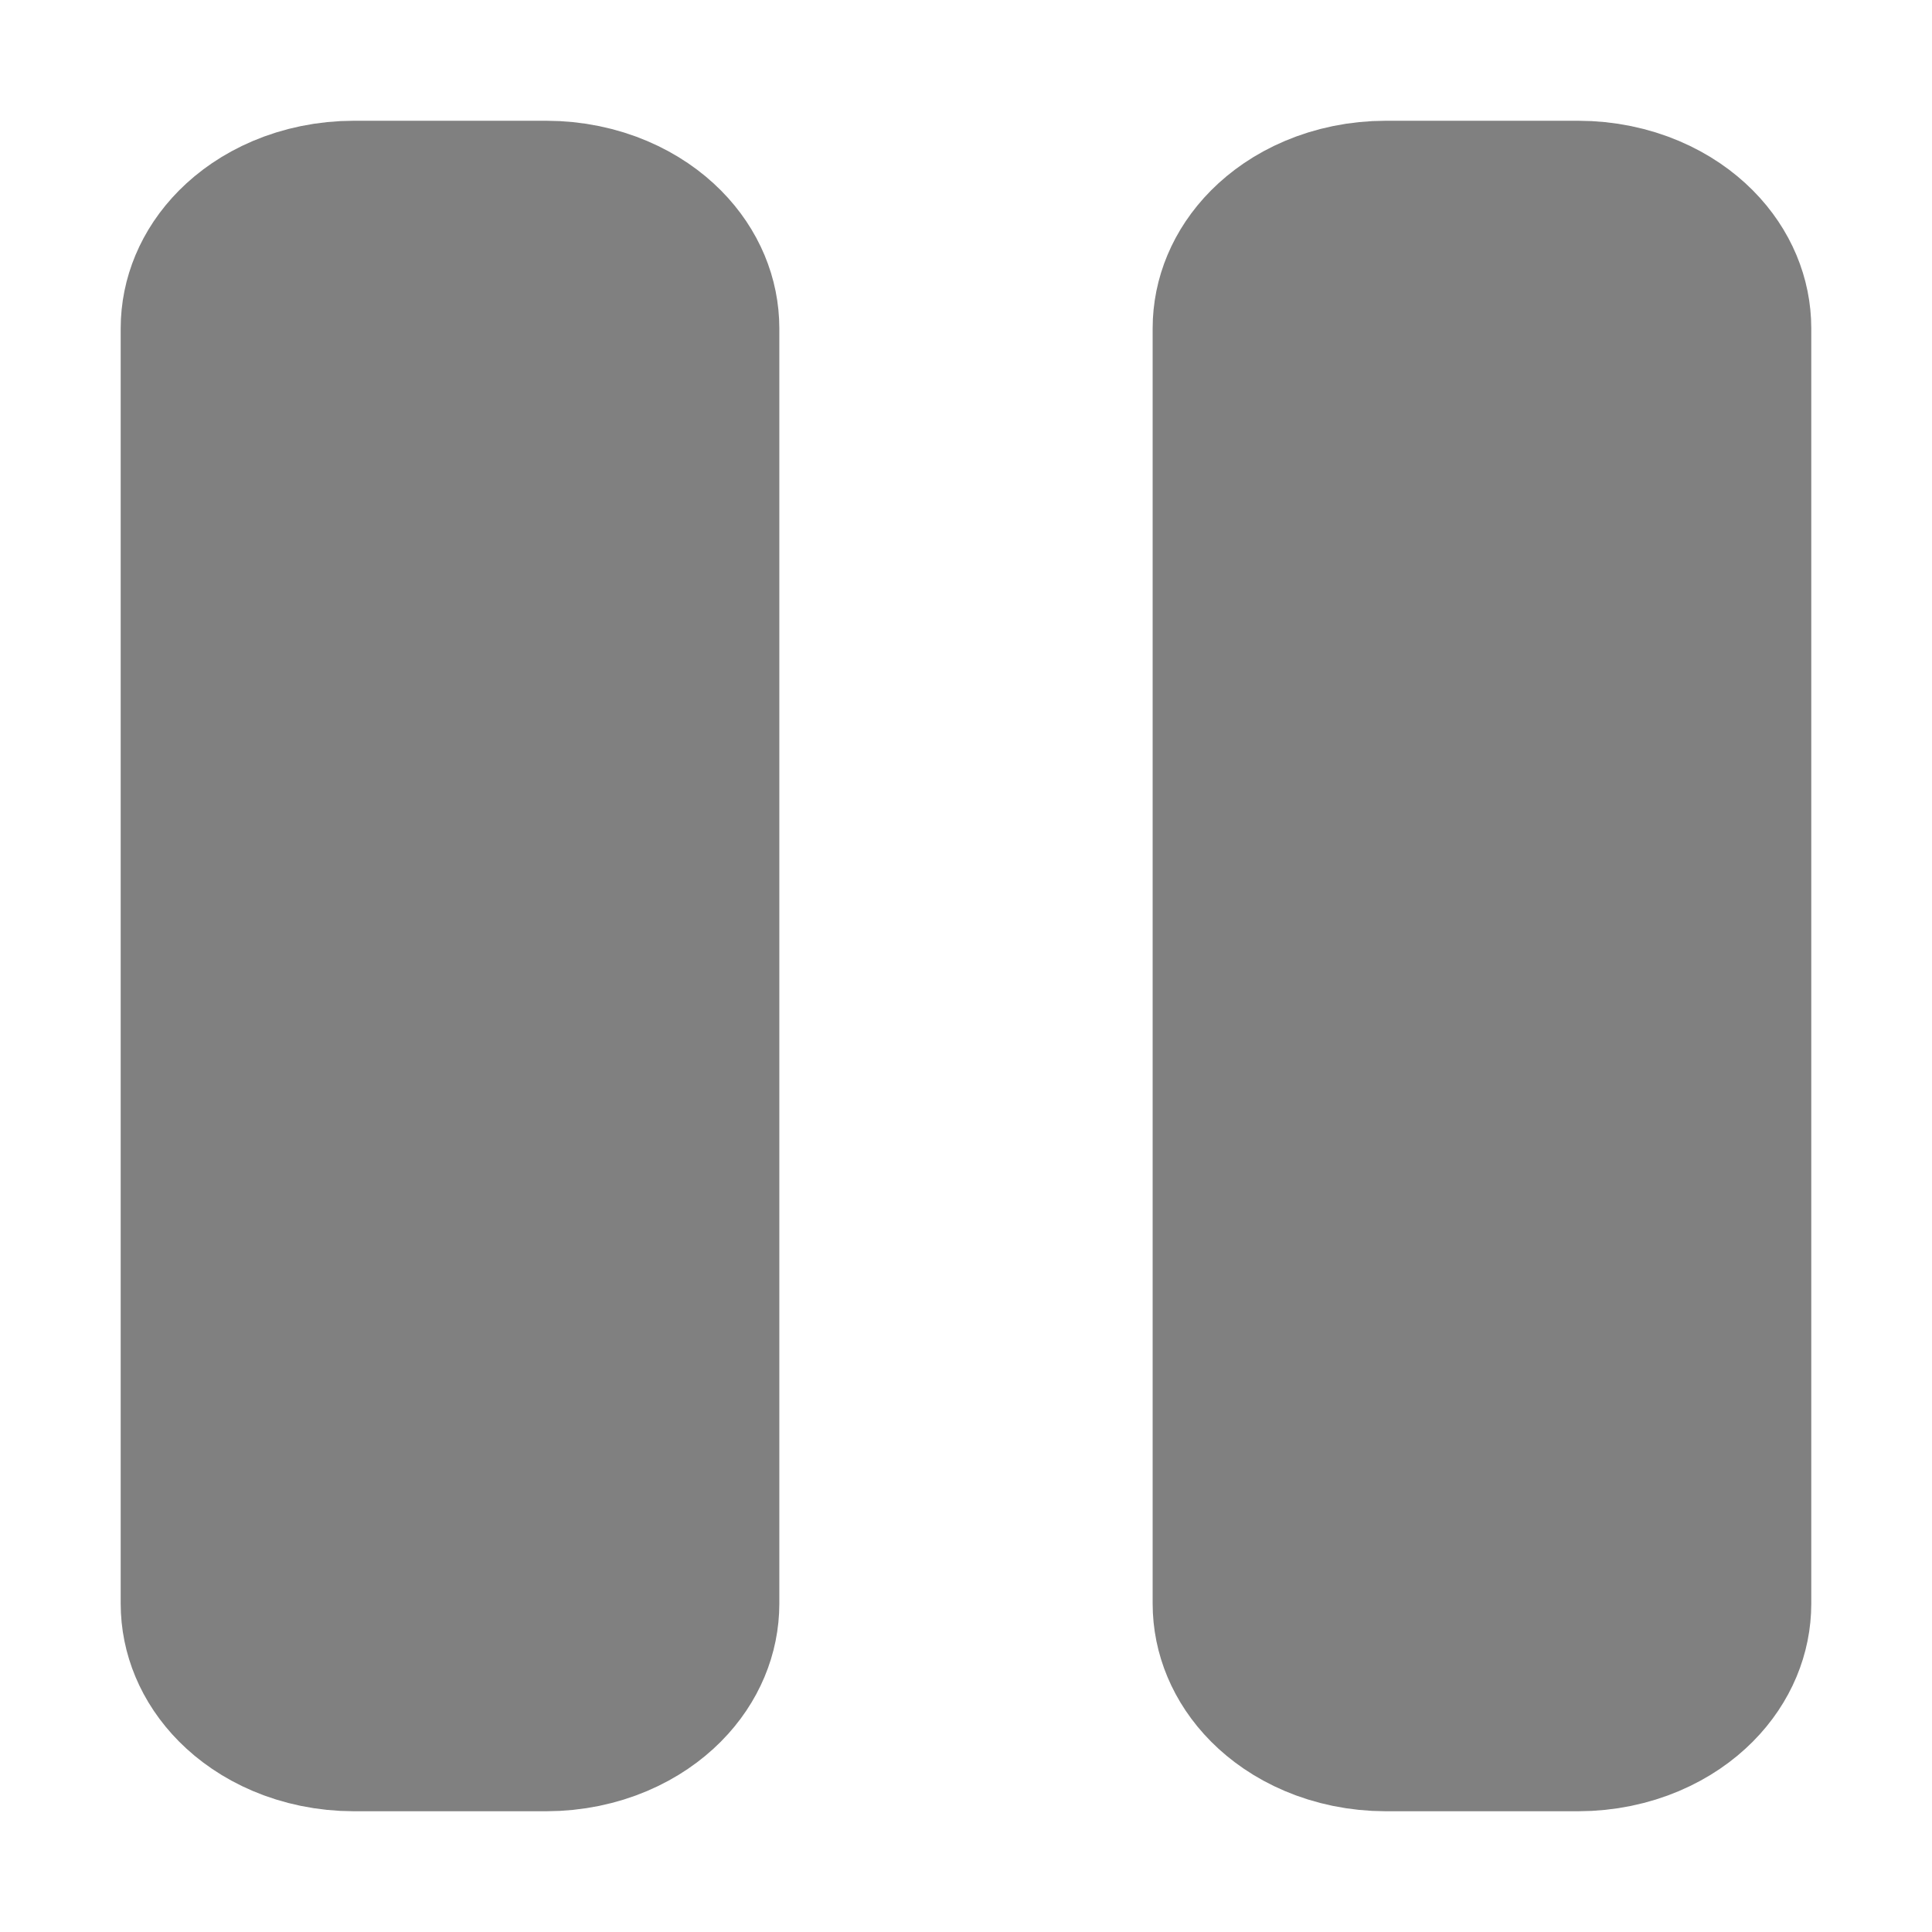
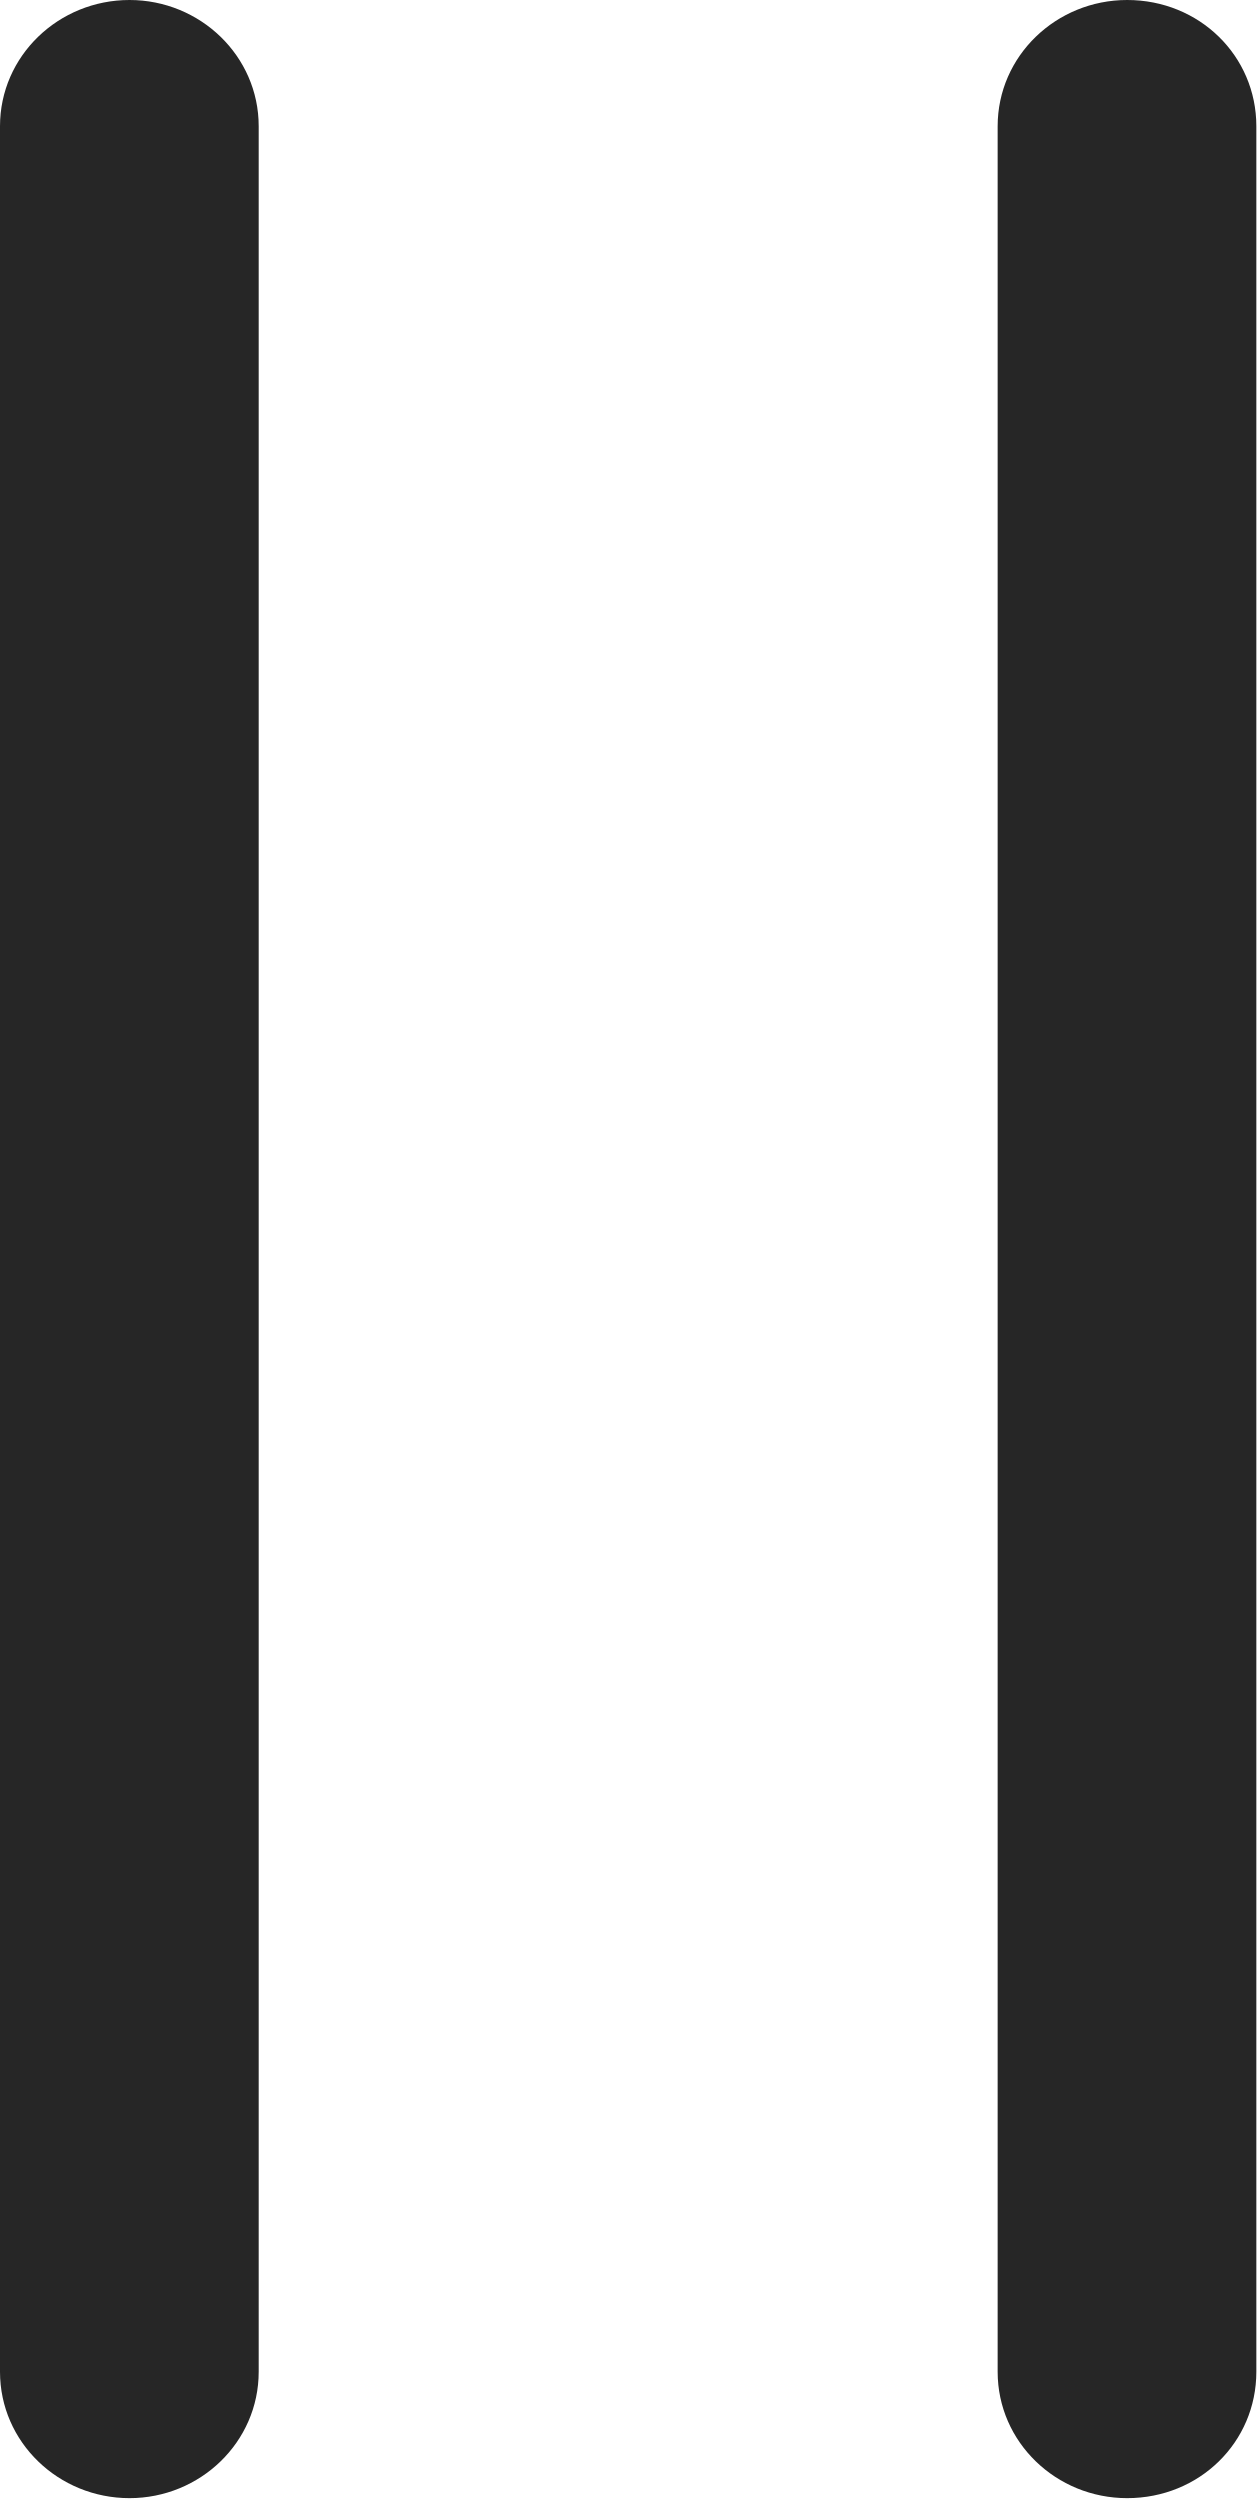
- <svg xmlns="http://www.w3.org/2000/svg" height="32" viewBox="0 0 32 32" width="32">
-   <g fill="#808080" stroke="#808080" stroke-linecap="round" stroke-linejoin="round" stroke-width="3.458" transform="matrix(1.31419 0 0 1.064635 -4.824252 -1.566469)">
-     <path d="m8.132 5.079h2.421c.671 0 1.211.67 1.211 1.503v19.836c0 .833-.54 1.503-1.211 1.503h-2.421c-.671 0-1.211-.67-1.211-1.503v-19.836c0-.833.54-1.503 1.211-1.503z" />
-     <path d="m21.138 5.079h2.421c.671 0 1.211.67 1.211 1.503v19.836c0 .833-.54 1.503-1.211 1.503h-2.421c-.671 0-1.211-.67-1.211-1.503v-19.836c0-.833.54-1.503 1.211-1.503z" />
+ <svg xmlns="http://www.w3.org/2000/svg" version="1.1" viewBox="0 0 8.12 16.158">
+   <g>
+     <rect height="16.158" opacity="0" width="8.12" x="0" y="0" />
+     <path d="M0.837 16.146C1.293 16.146 1.672 15.785 1.672 15.329L1.672 0.816C1.672 0.361 1.293 0 0.837 0C0.379 0 0 0.361 0 0.816L0 15.329C0 15.785 0.379 16.146 0.837 16.146ZM7.285 16.146C7.752 16.146 8.12 15.785 8.12 15.329L8.12 0.816C8.12 0.361 7.752 0 7.285 0C6.827 0 6.448 0.361 6.448 0.816L6.448 15.329C6.448 15.785 6.827 16.146 7.285 16.146Z" fill="black" fill-opacity="0.85" />
  </g>
</svg>
